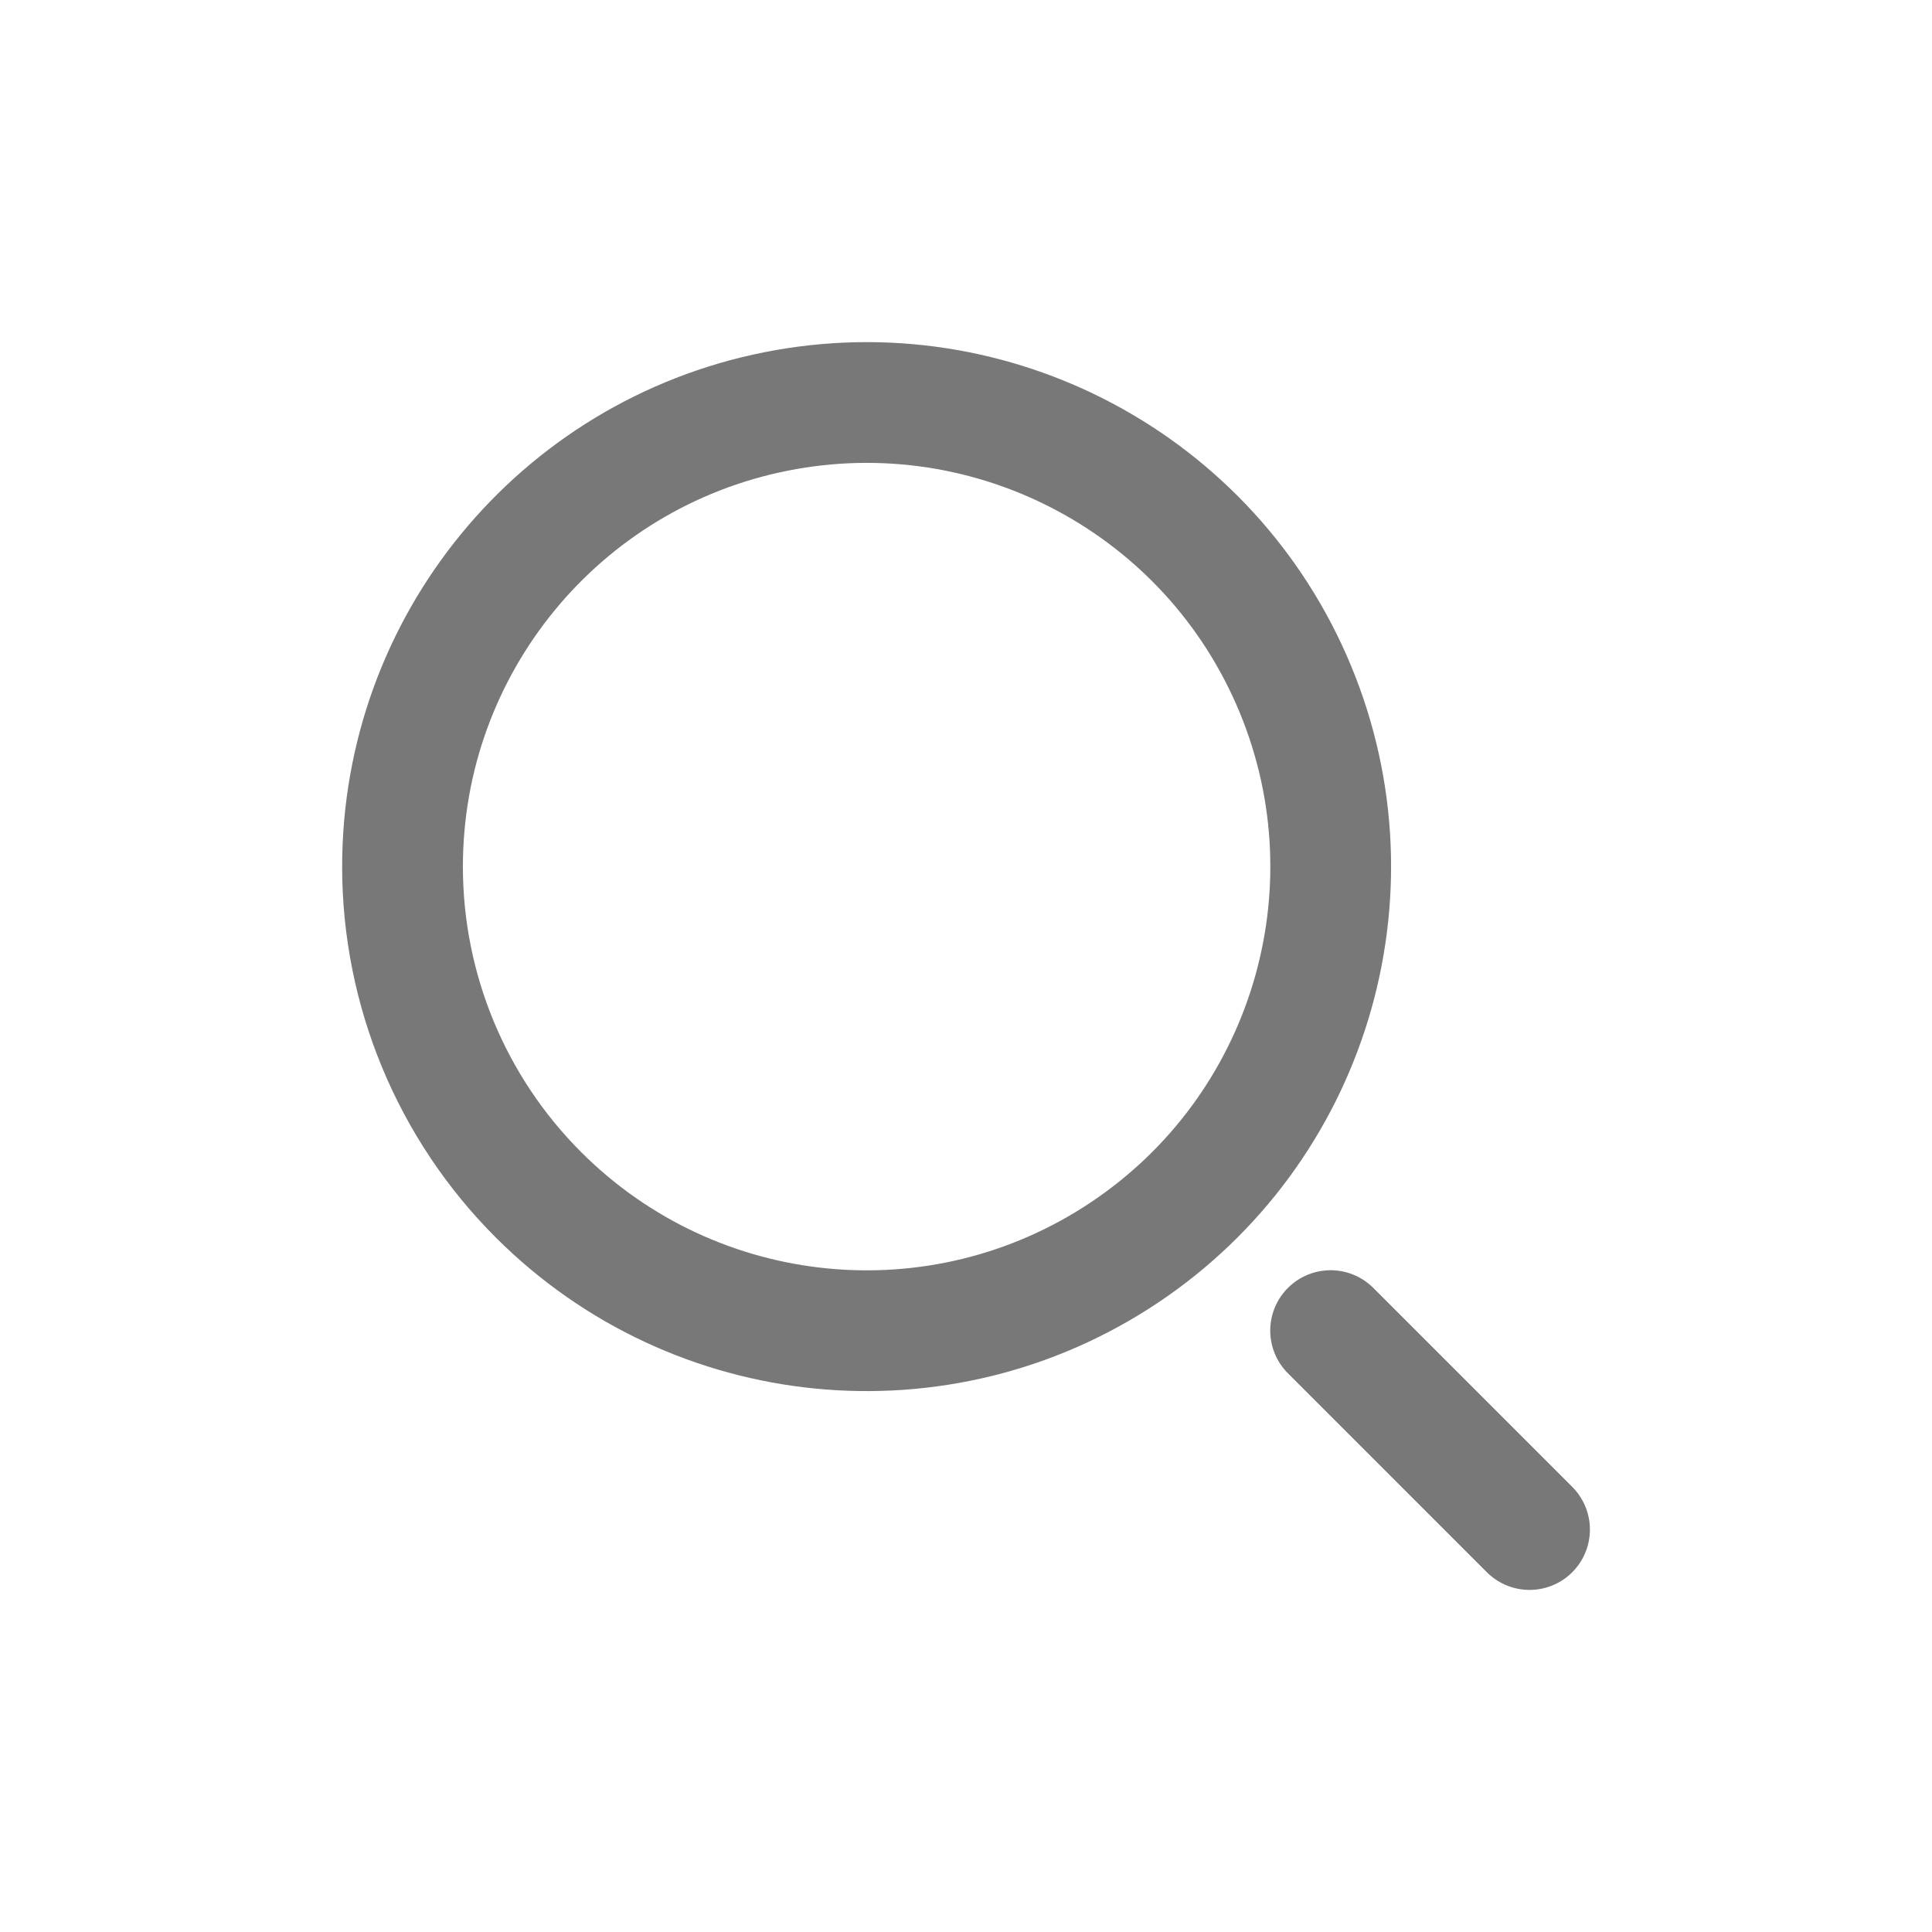
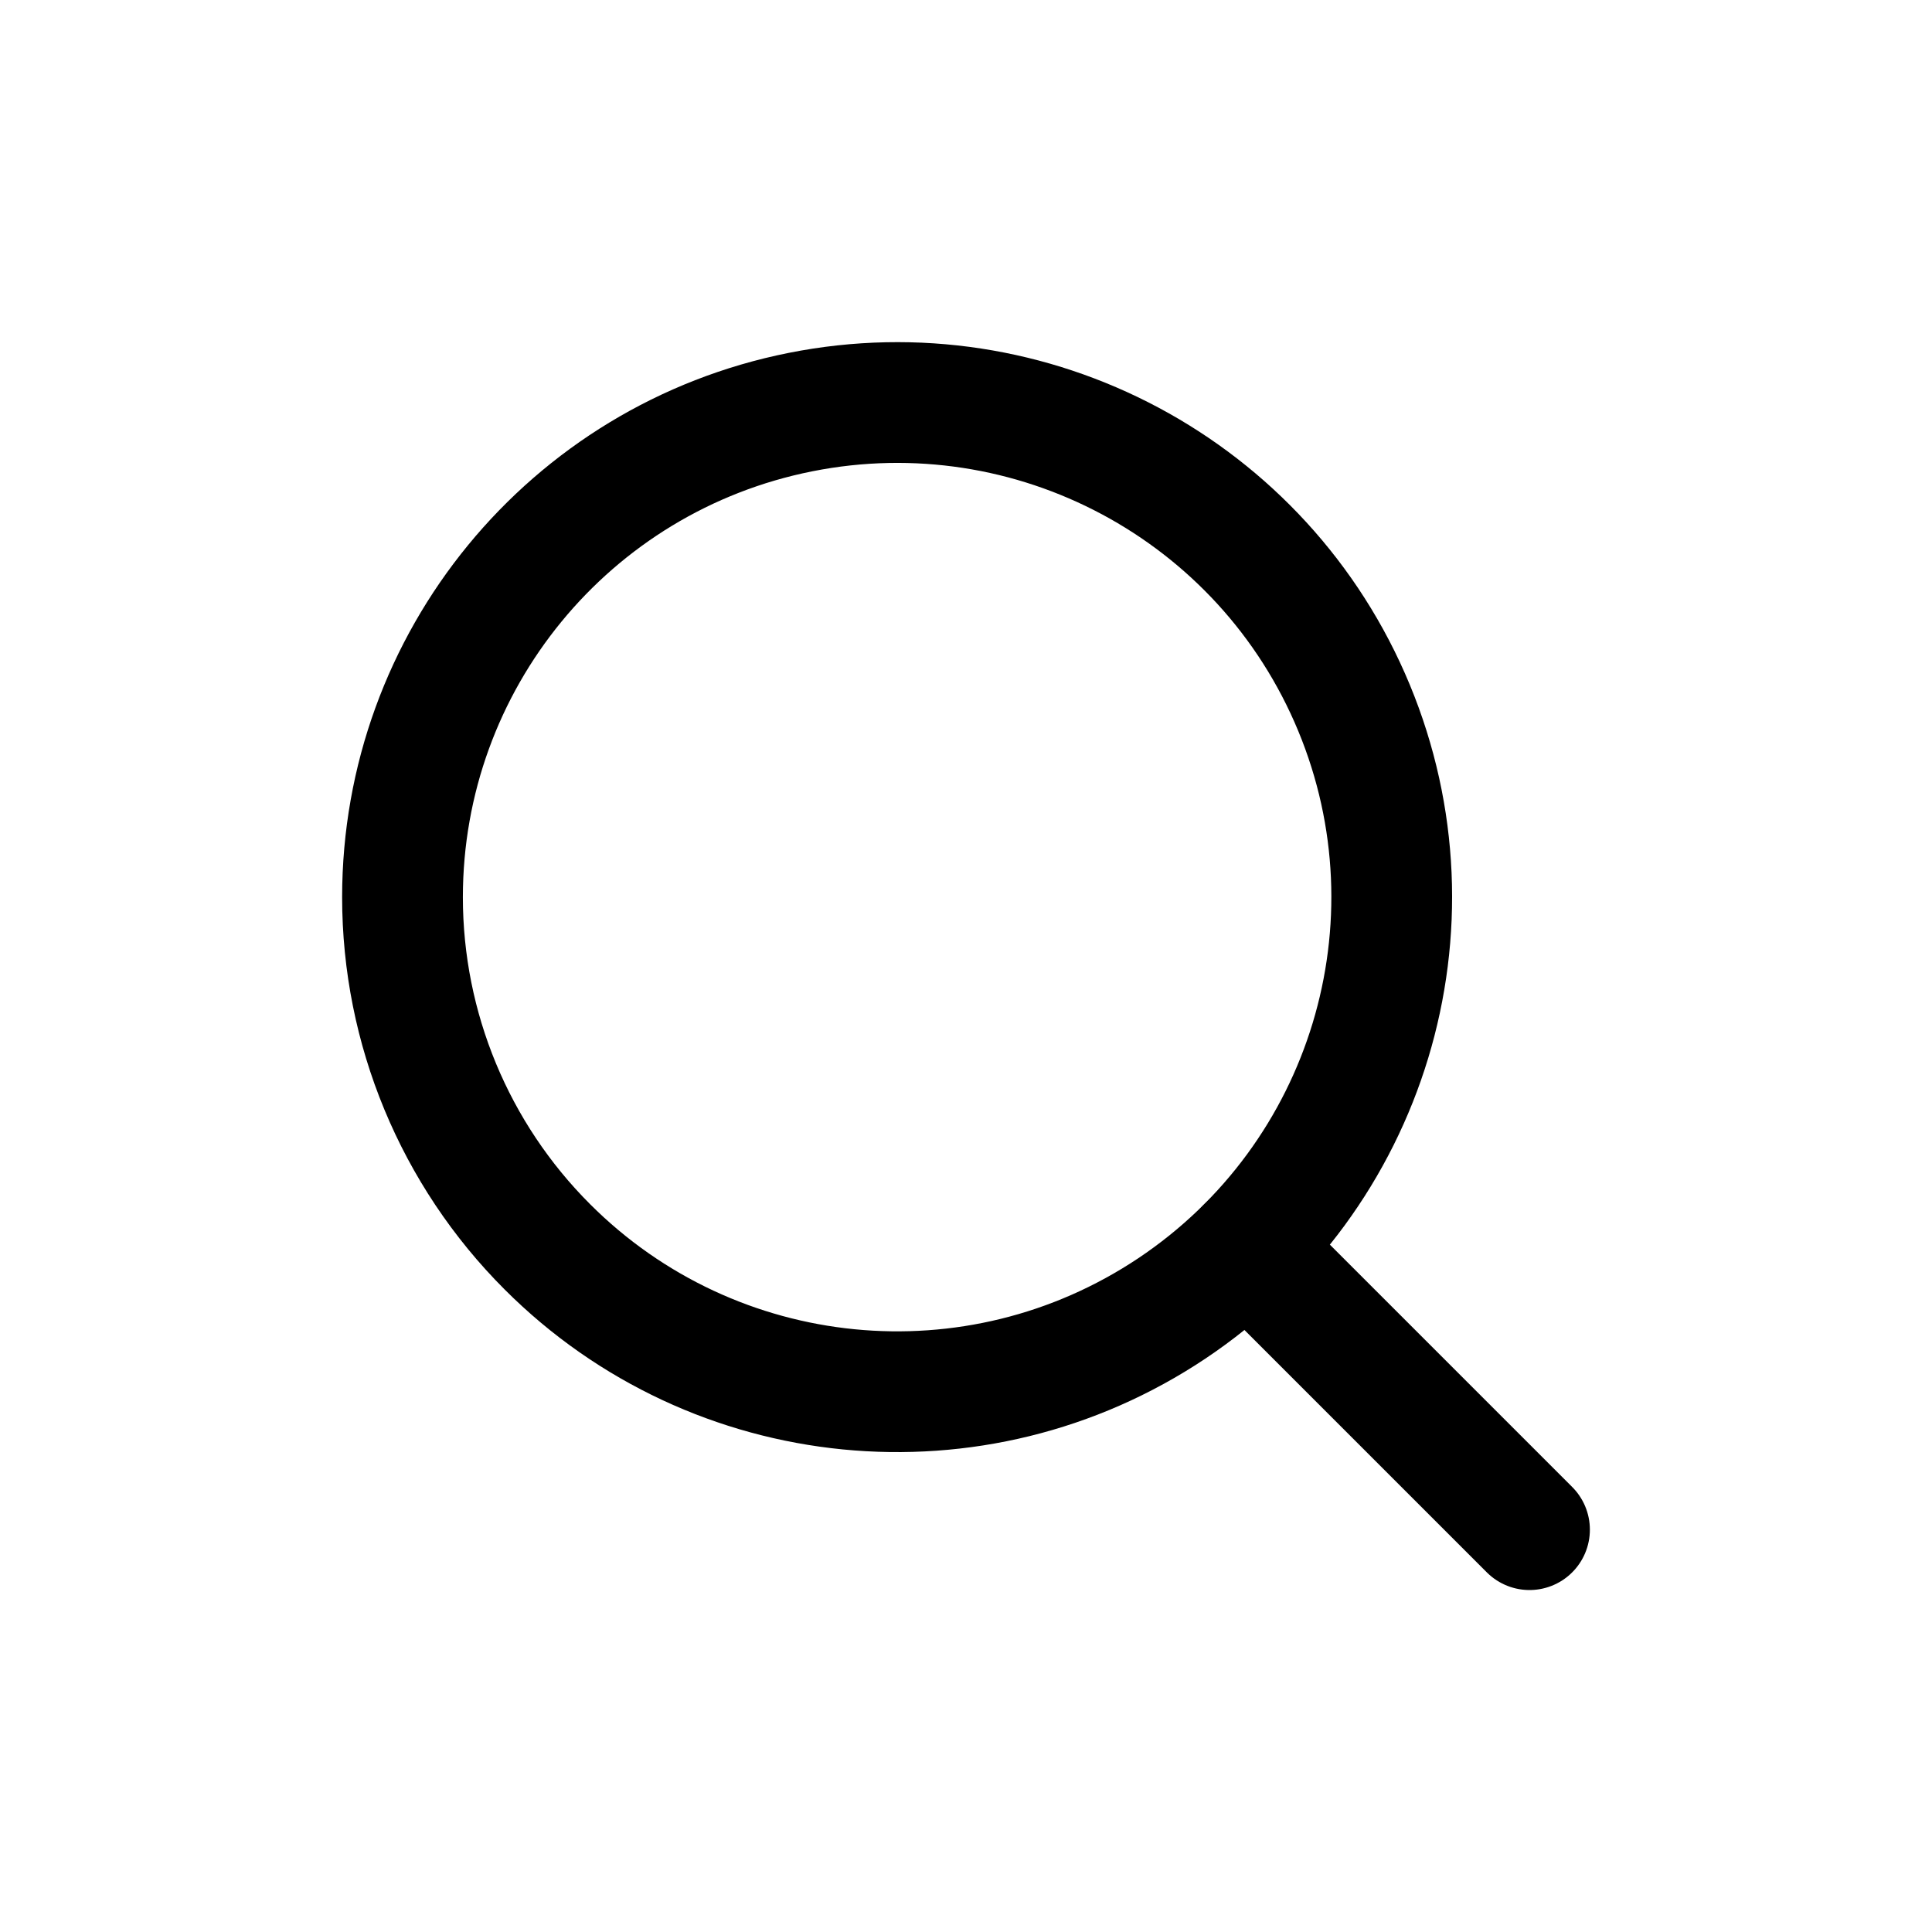
- <svg xmlns="http://www.w3.org/2000/svg" width="32" height="32" viewBox="0 0 32 32" fill="none">
-   <path fill-rule="evenodd" clip-rule="evenodd" d="M6.667 14.354C6.667 10.687 9.257 7.53 12.854 6.815C16.451 6.1 20.052 8.025 21.455 11.413C22.858 14.801 21.673 18.709 18.623 20.746C15.574 22.783 11.51 22.382 8.917 19.788C7.476 18.347 6.667 16.392 6.667 14.354Z" stroke="#787878" stroke-width="2" stroke-linecap="round" stroke-linejoin="round" />
-   <path d="M22.039 22.039L25.334 25.334" stroke="#787878" stroke-width="2" stroke-linecap="round" stroke-linejoin="round" />
+ <svg xmlns="http://www.w3.org/2000/svg" width="24" height="24" viewBox="0 0 24 24" fill="none">
+   <path fill-rule="evenodd" clip-rule="evenodd" d="M5 11.146C5 8.214 7.07 5.691 9.945 5.119C12.819 4.547 15.698 6.085 16.82 8.793C17.942 11.501 16.995 14.624 14.558 16.253C12.121 17.881 8.873 17.562 6.8 15.489C5.648 14.338 5 12.775 5 11.146Z" stroke="black" stroke-width="1.5" stroke-linecap="round" stroke-linejoin="round" />
+   <path d="M15.489 15.491L19 19.002" stroke="black" stroke-width="1.5" stroke-linecap="round" stroke-linejoin="round" />
</svg>
